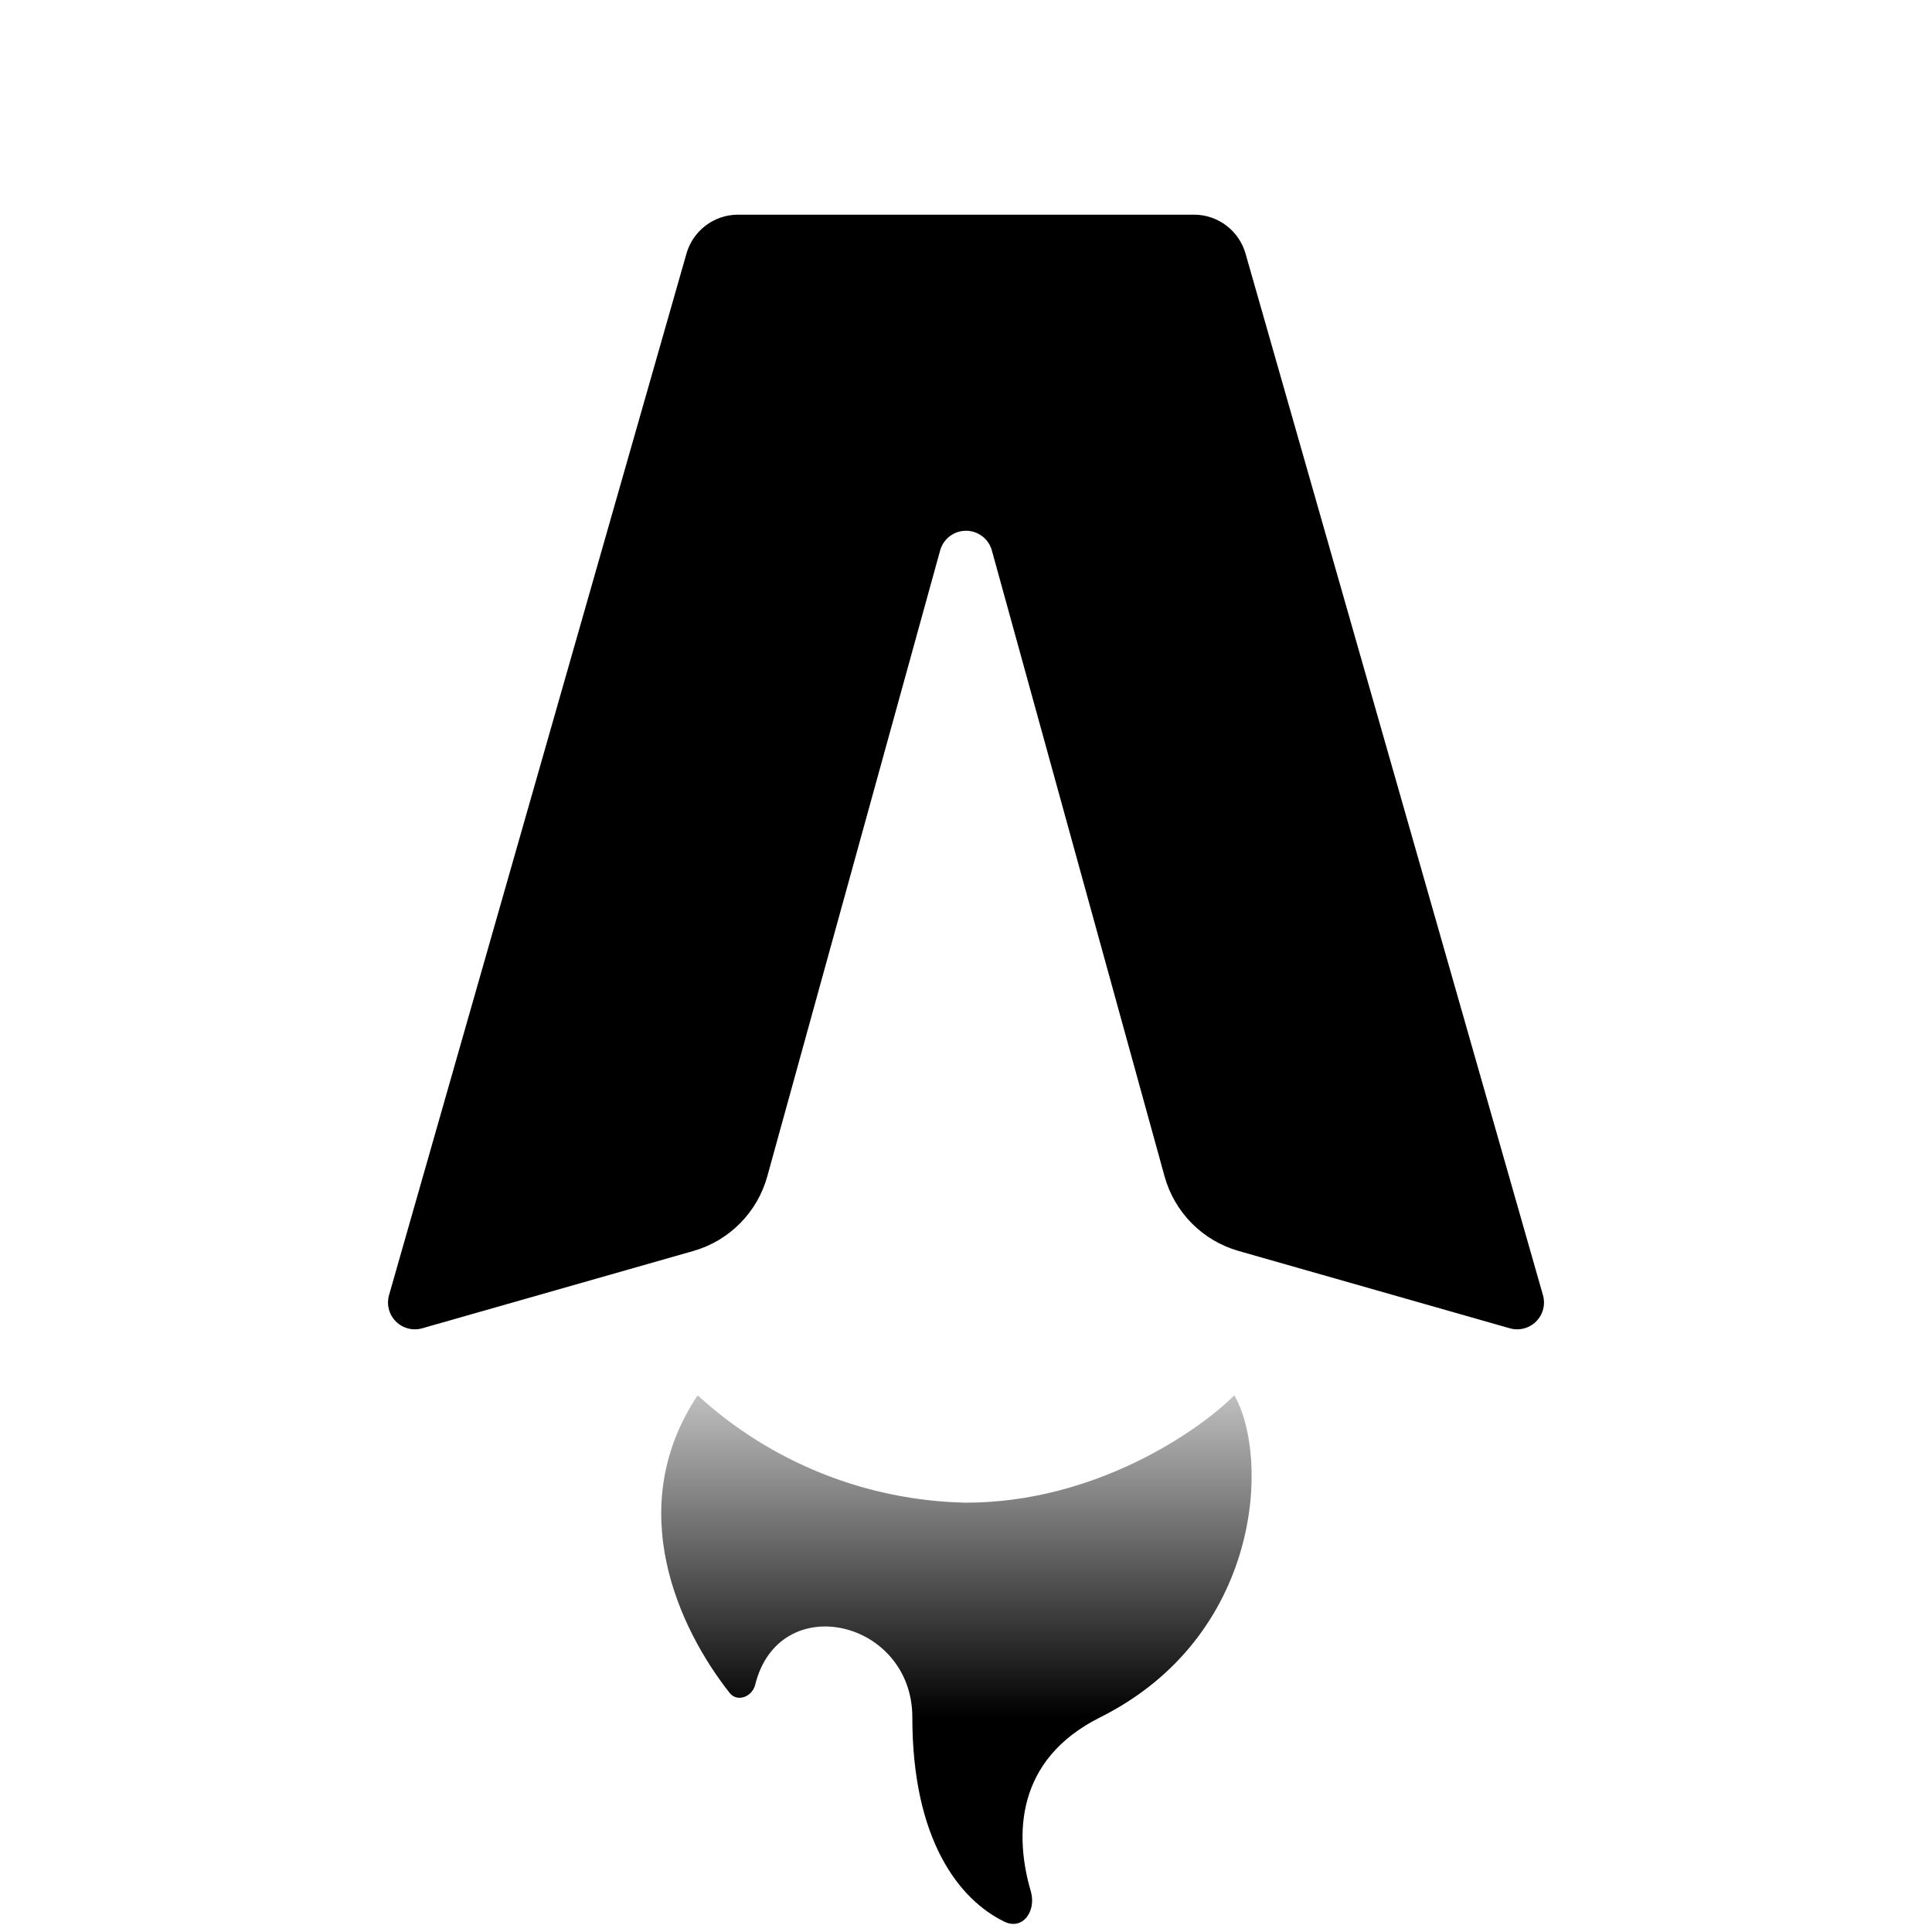
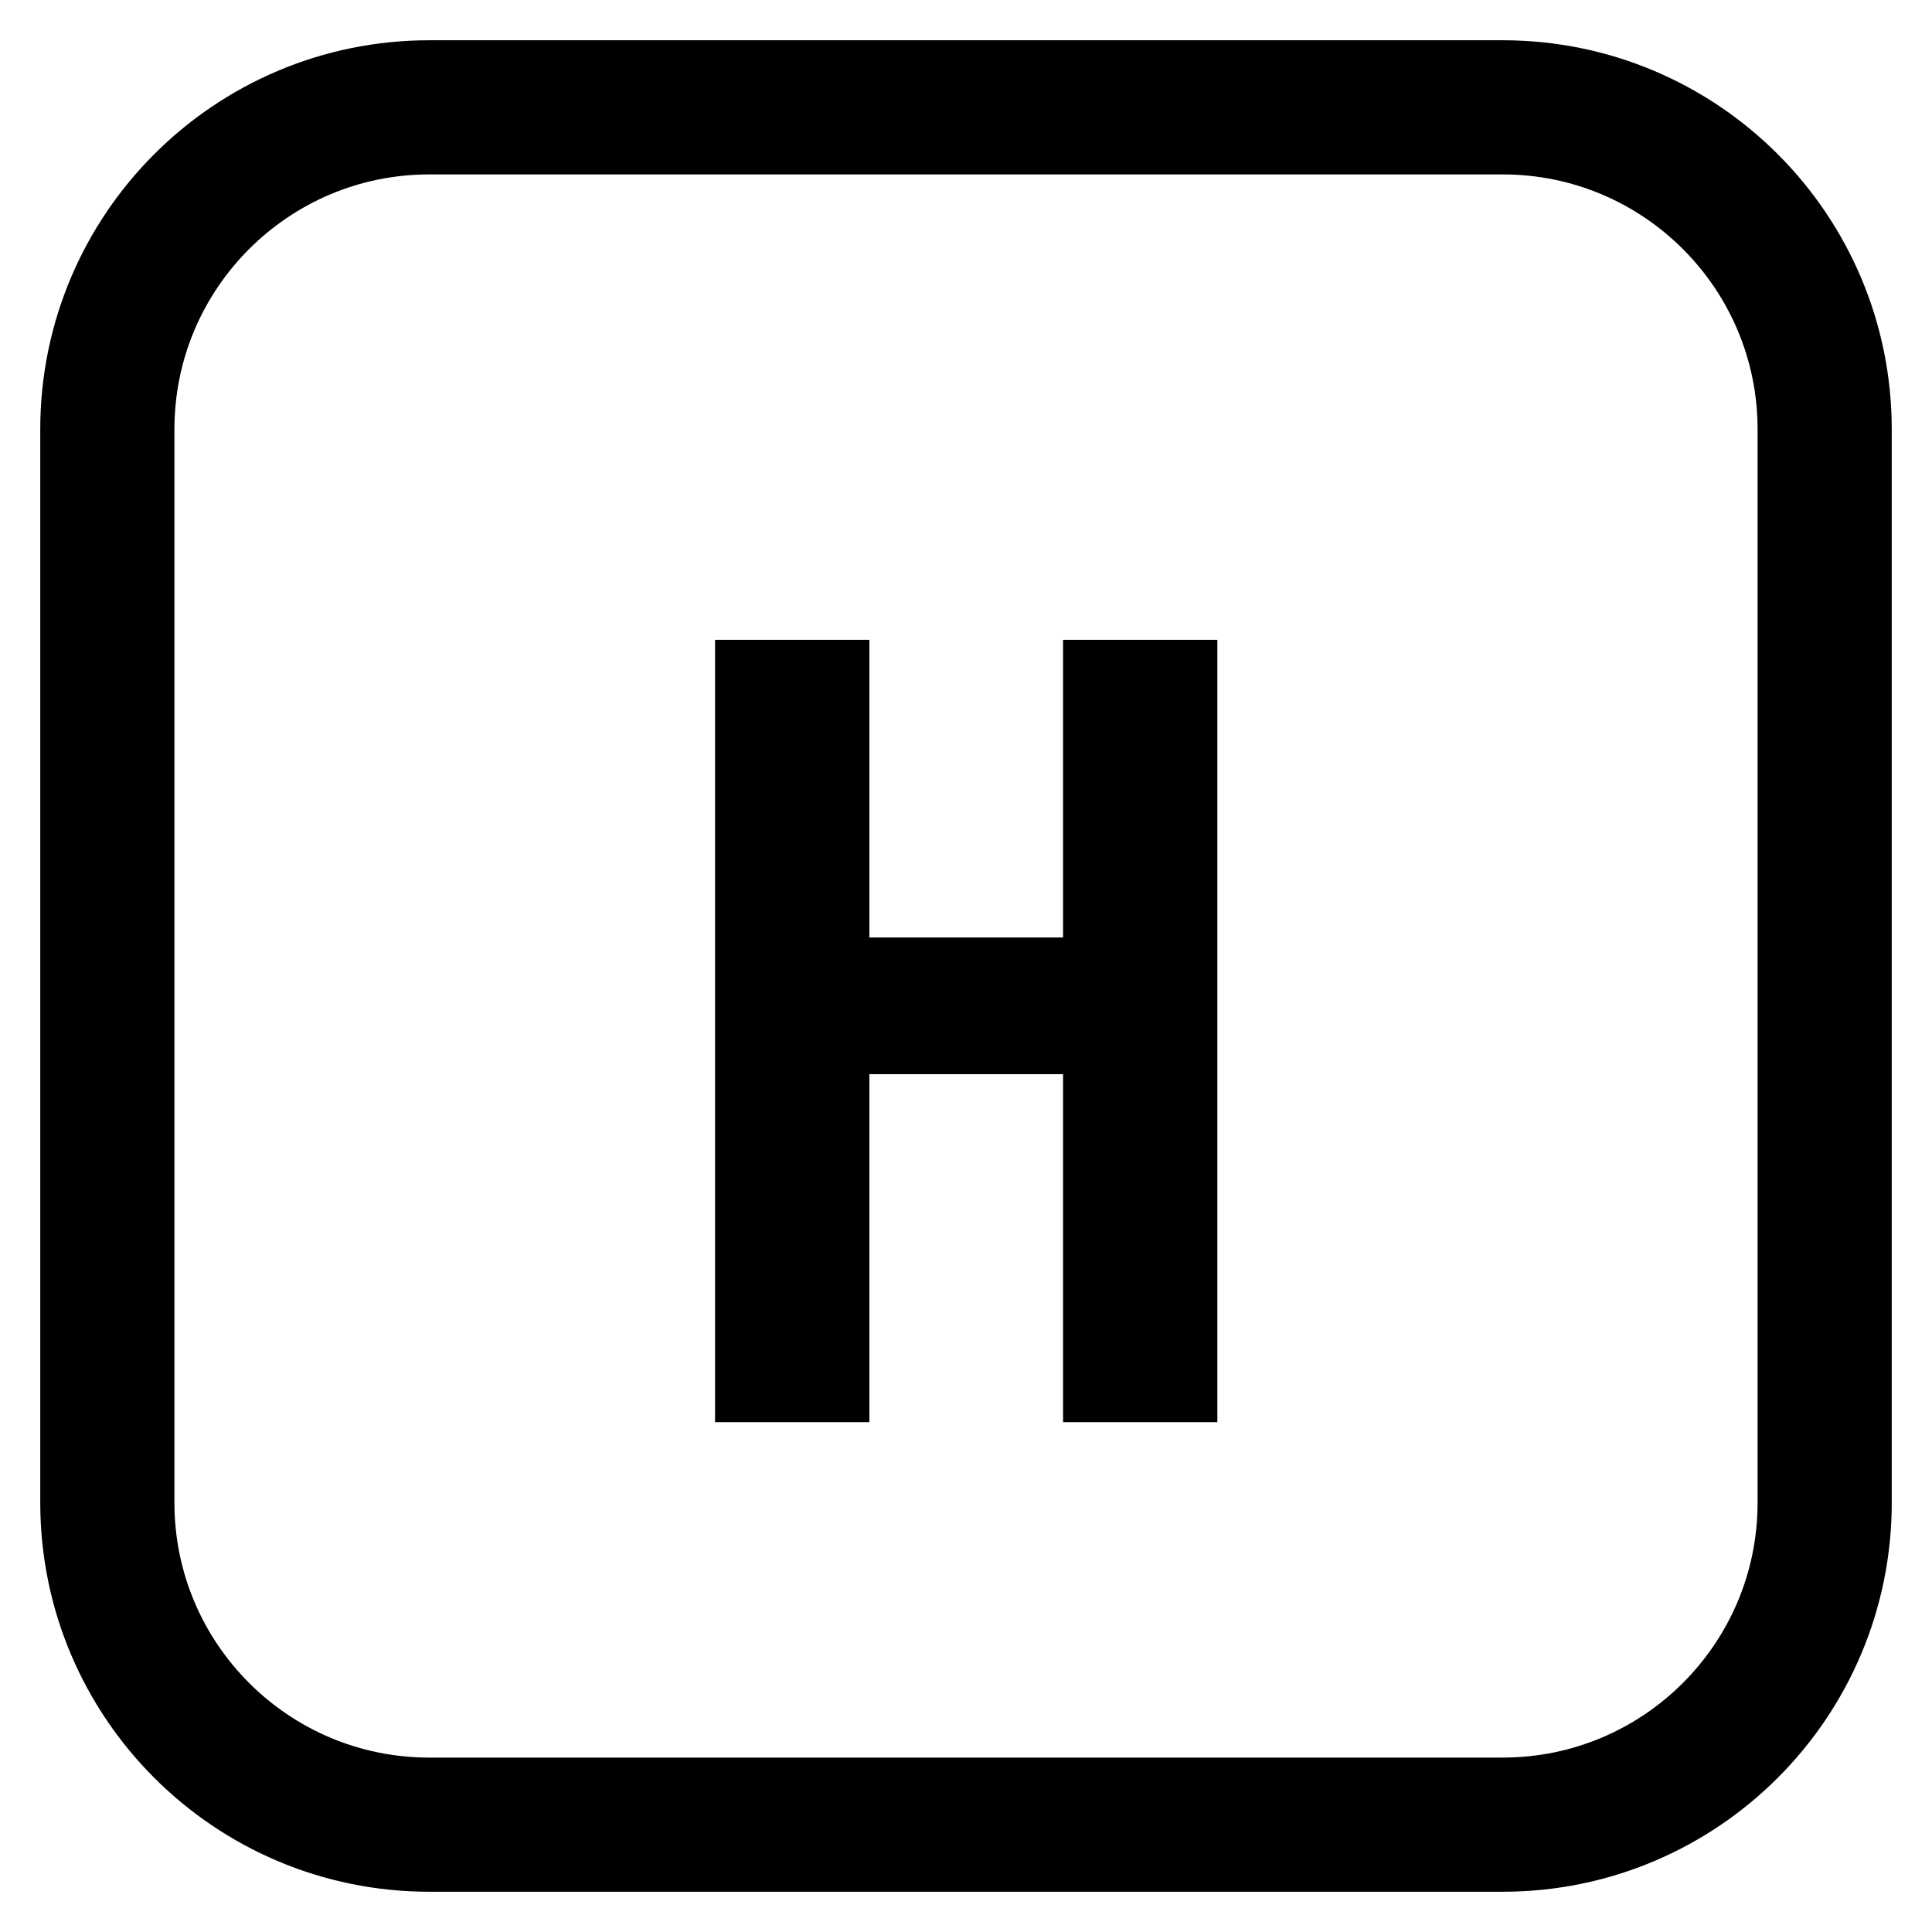
- <svg xmlns="http://www.w3.org/2000/svg" fill="none" viewBox="0 0 36 36">
-   <path fill="#000" d="M22.25 4h-8.5a1 1 0 0 0-.96.73l-5.54 19.4a.5.5 0 0 0 .62.62l5.05-1.44a2 2 0 0 0 1.38-1.4l3.22-11.66a.5.5 0 0 1 .96 0l3.22 11.67a2 2 0 0 0 1.38 1.39l5.05 1.44a.5.5 0 0 0 .62-.62l-5.54-19.4a1 1 0 0 0-.96-.73Z" />
-   <path fill="url(#gradient)" d="M18 28a7.63 7.63 0 0 1-5-2c-1.4 2.1-.35 4.35.6 5.55.14.17.41.07.47-.15.44-1.8 2.93-1.22 2.93.6 0 2.28.87 3.4 1.72 3.81.34.16.59-.2.49-.56-.31-1.05-.29-2.46 1.29-3.25 3-1.5 3.17-4.83 2.5-6-.67.67-2.6 2-5 2Z" />
-   <defs>
-     <linearGradient id="gradient" x1="16" x2="16" y1="32" y2="24" gradientUnits="userSpaceOnUse">
-       <stop stop-color="#000" />
-       <stop offset="1" stop-color="#000" stop-opacity="0" />
-     </linearGradient>
-   </defs>
+ <svg xmlns="http://www.w3.org/2000/svg" viewBox="0 0 36 36">
+   <rect x="2" y="2" width="32" height="32" rx="6" fill="none" stroke="#000" stroke-width="2.5" />
+   <text x="18" y="26.5" text-anchor="middle" font-family="ui-monospace, Menlo, monospace" font-size="20" font-weight="700" fill="#000">H</text>
  <style>
    @media (prefers-color-scheme:dark){:root{filter:invert(100%)}}
  </style>
</svg>
